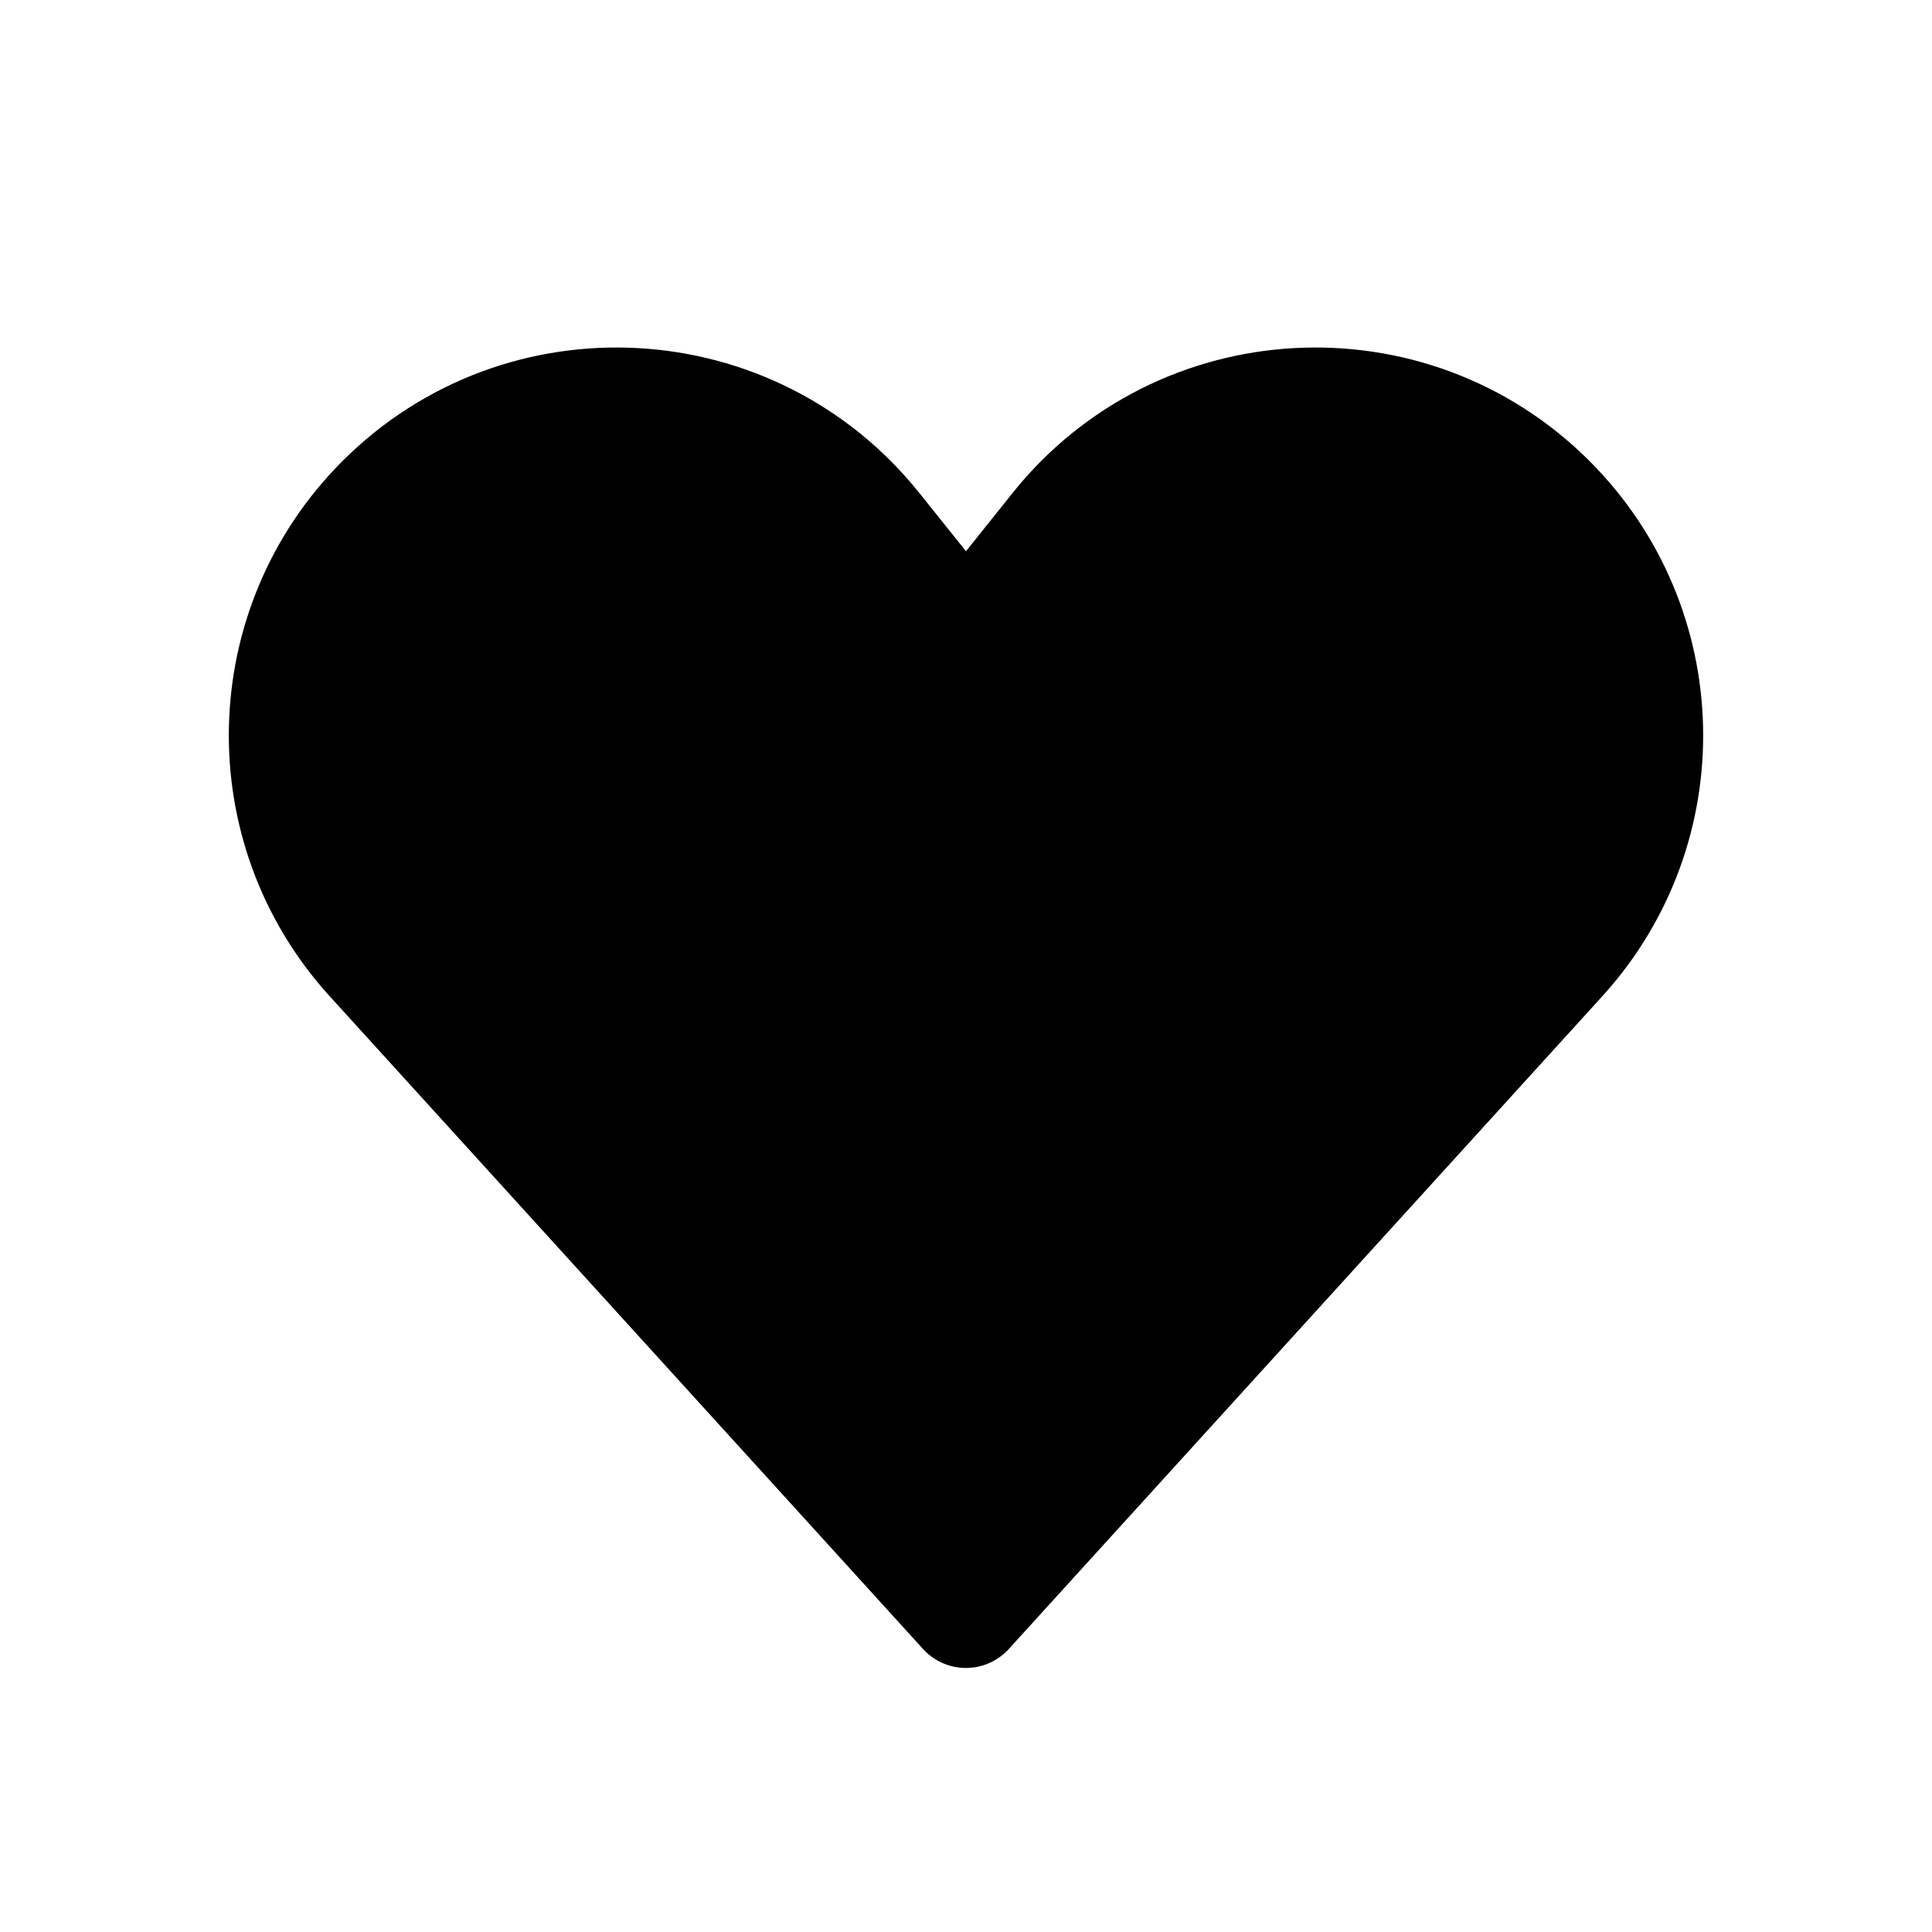
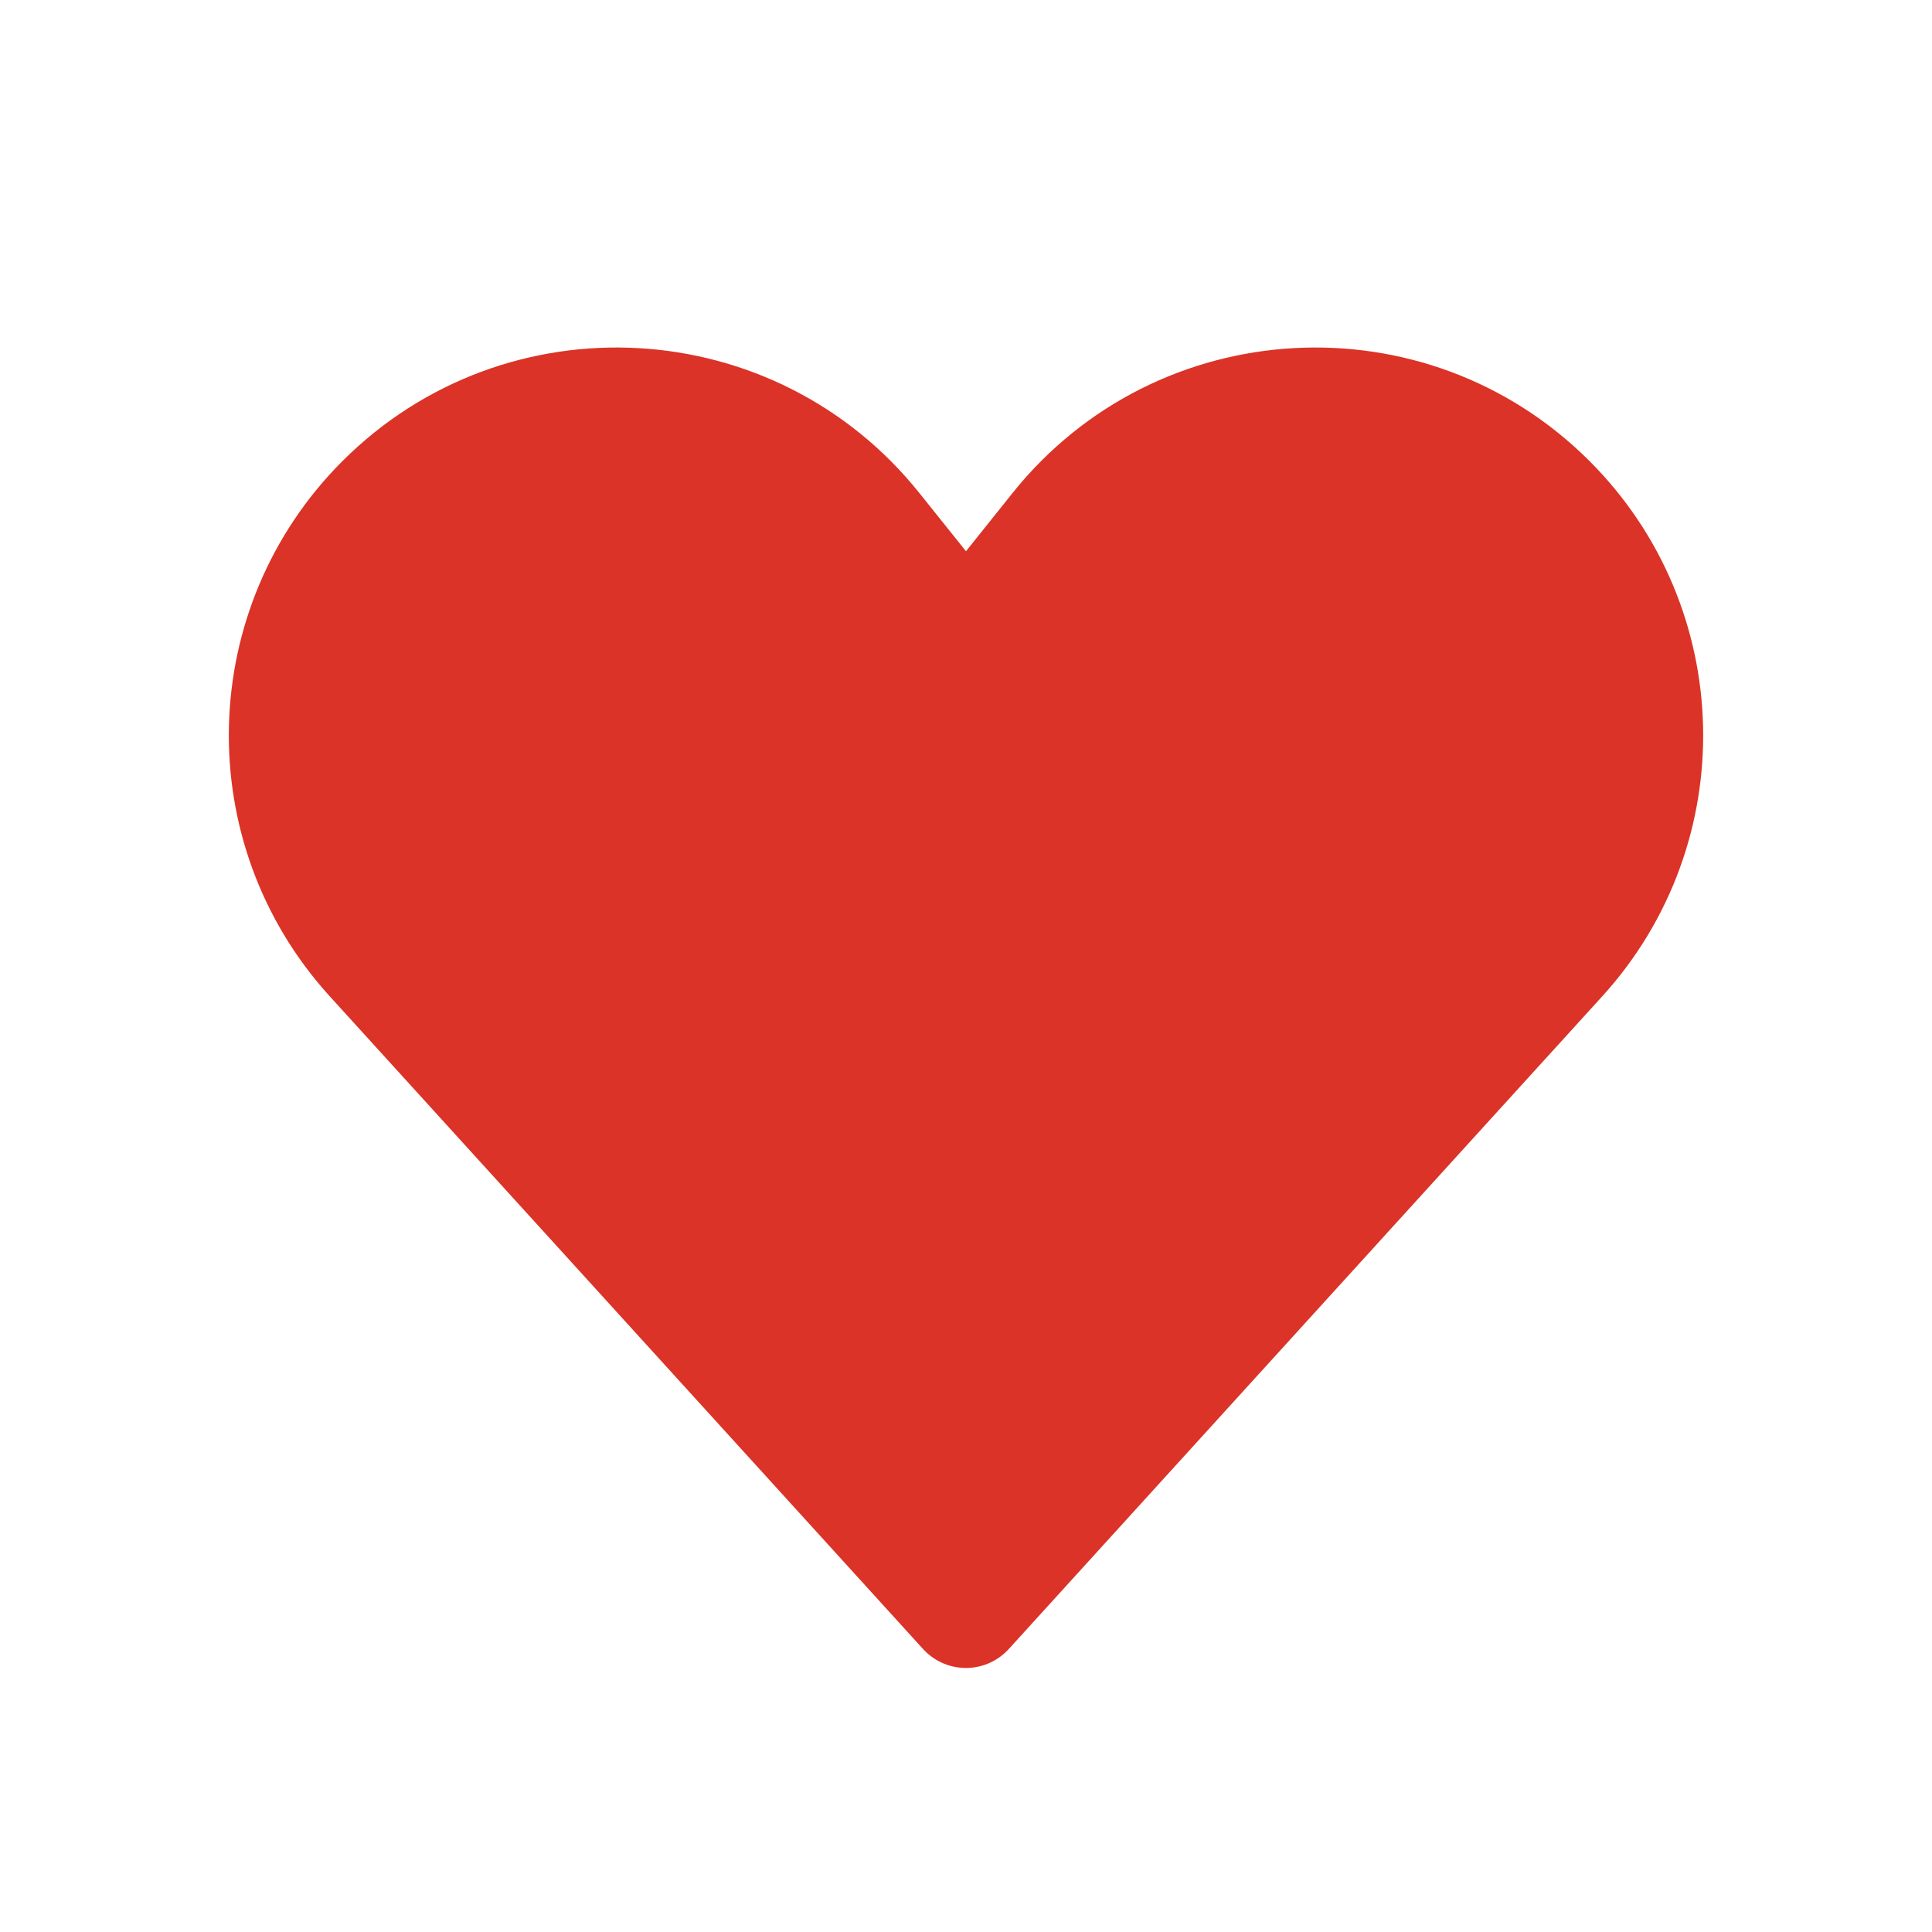
- <svg xmlns="http://www.w3.org/2000/svg" width="800px" height="800px" viewBox="0 0 24 24" fill="currentColor">
+ <svg xmlns="http://www.w3.org/2000/svg" width="800px" height="800px" viewBox="0 0 24 24" fill="#db3327">
  <g id="SVGRepo_bgCarrier" stroke-width="0" />
  <g id="SVGRepo_tracerCarrier" stroke-linecap="round" stroke-linejoin="round" />
  <g id="SVGRepo_iconCarrier">
    <g id="Interface / Heart_02">
-       <path id="Vector" d="M19.237 6.237C20.784 7.784 20.843 10.273 19.372 11.891L11.999 20L4.628 11.891C3.157 10.273 3.216 7.784 4.763 6.237C6.49 4.51 9.334 4.668 10.859 6.575L12 8L13.14 6.575C14.665 4.668 17.51 4.51 19.237 6.237Z" stroke="currentColor" stroke-width="1.44" stroke-linecap="round" stroke-linejoin="round" />
+       <path id="Vector" d="M19.237 6.237C20.784 7.784 20.843 10.273 19.372 11.891L11.999 20L4.628 11.891C3.157 10.273 3.216 7.784 4.763 6.237C6.49 4.51 9.334 4.668 10.859 6.575L12 8L13.14 6.575C14.665 4.668 17.51 4.51 19.237 6.237Z" stroke="#db3327" stroke-width="1.44" stroke-linecap="round" fill="#db3327" stroke-linejoin="round" />
    </g>
  </g>
</svg>
